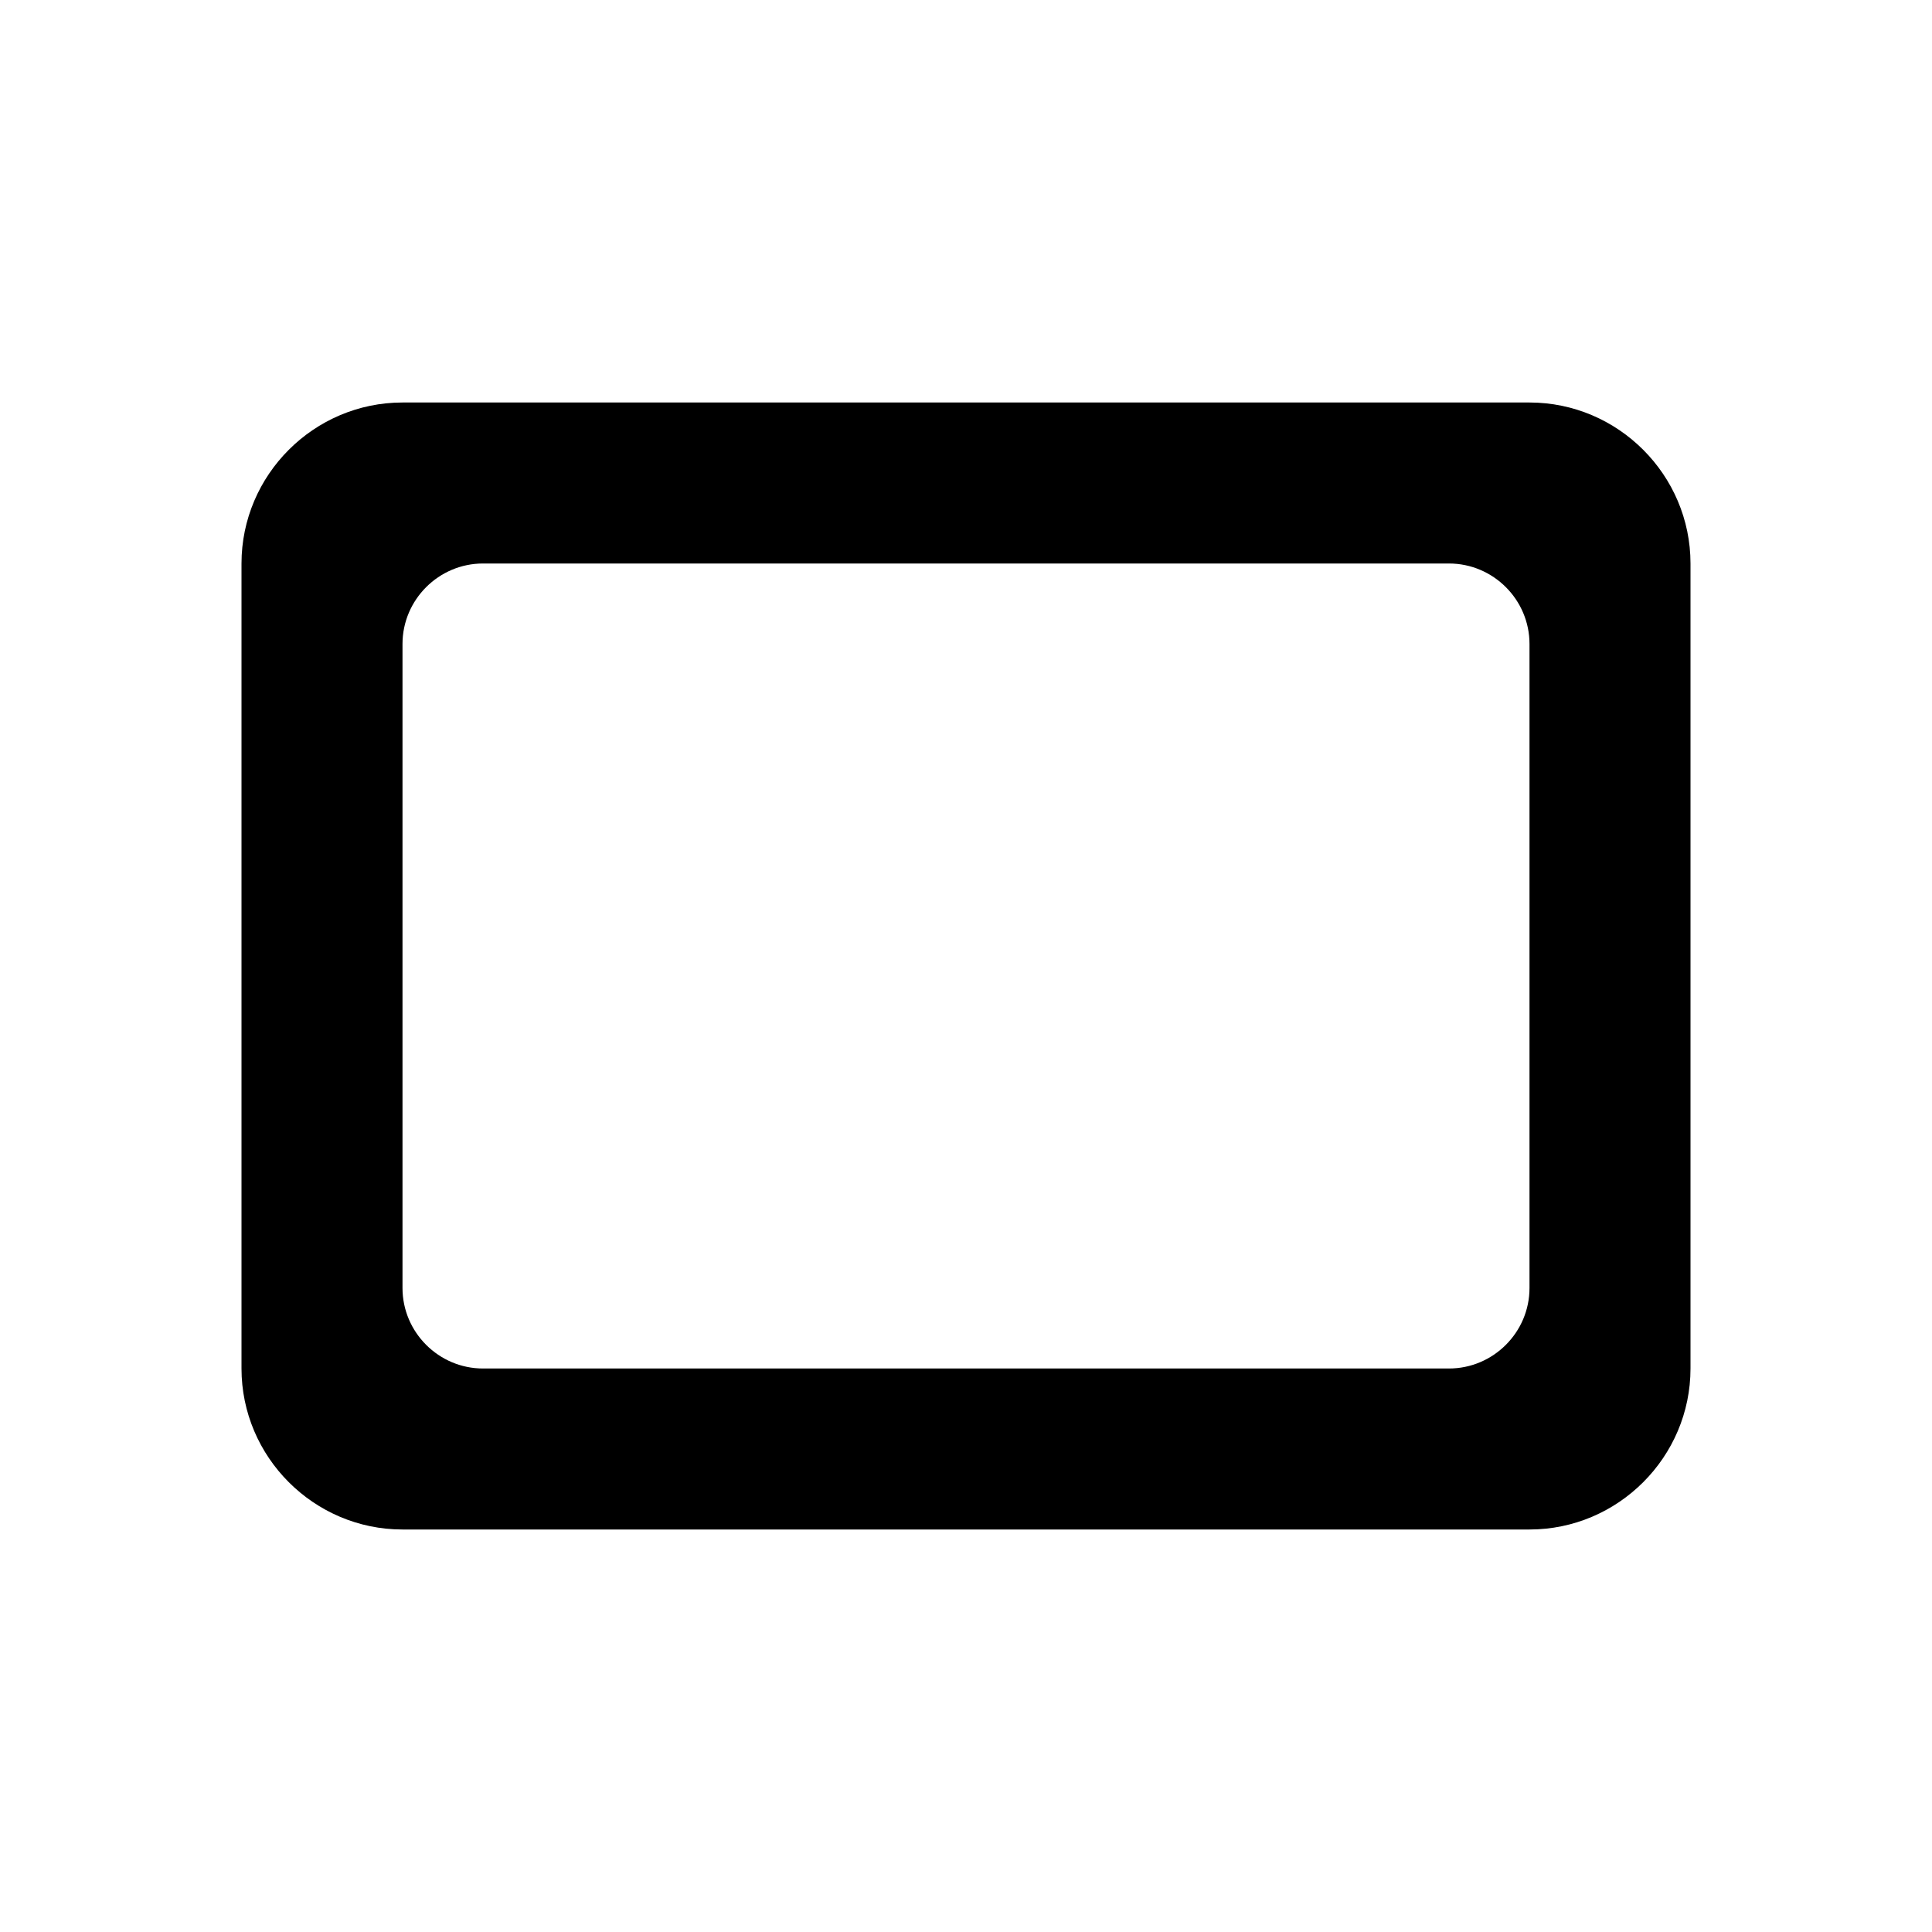
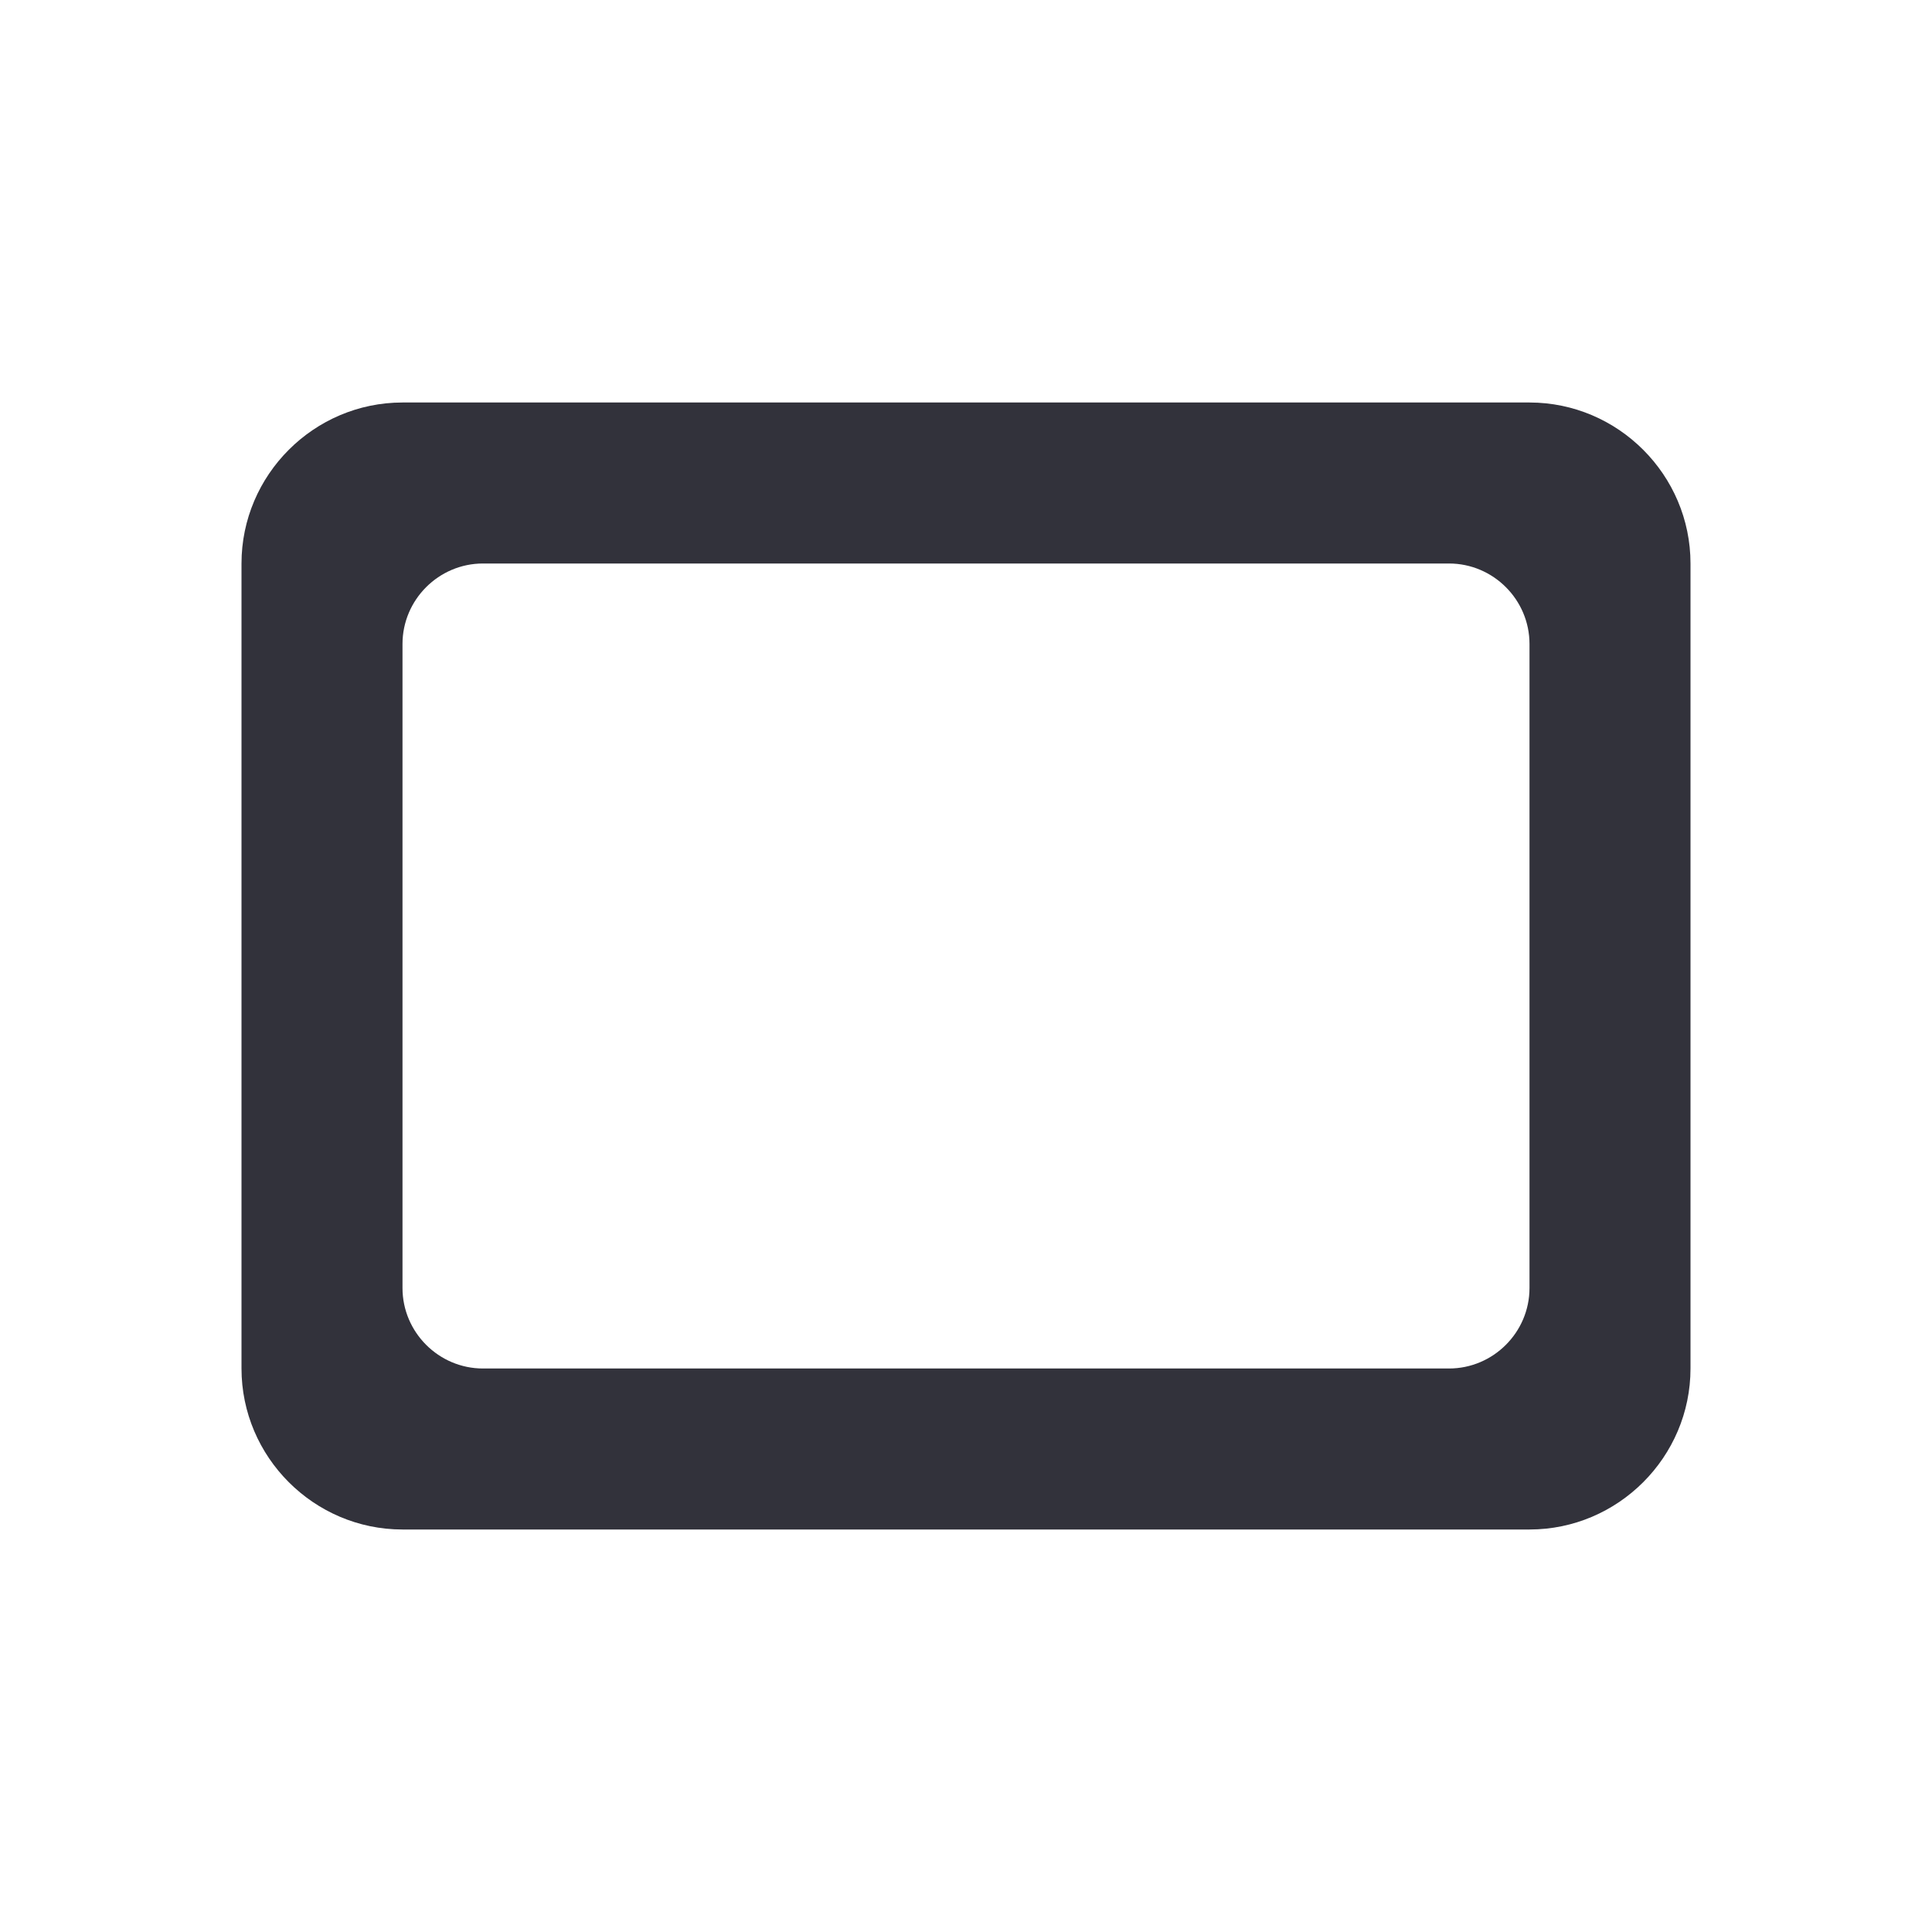
- <svg xmlns="http://www.w3.org/2000/svg" height="24px" viewBox="0 0 24 24" width="24px" fill="#000000">
+ <svg xmlns="http://www.w3.org/2000/svg" height="24px" viewBox="0 0 24 24" width="24px" fill="#32323b">
  <path d="M0 0h24v24H0V0z" fill="none" />
  <path d="M19 5H5c-1.1 0-2 .9-2 2v10c0 1.1.9 2 2 2h14c1.1 0 2-.9 2-2V7c0-1.1-.9-2-2-2zm-1 12H6c-.55 0-1-.45-1-1V8c0-.55.45-1 1-1h12c.55 0 1 .45 1 1v8c0 .55-.45 1-1 1z" />
</svg>
